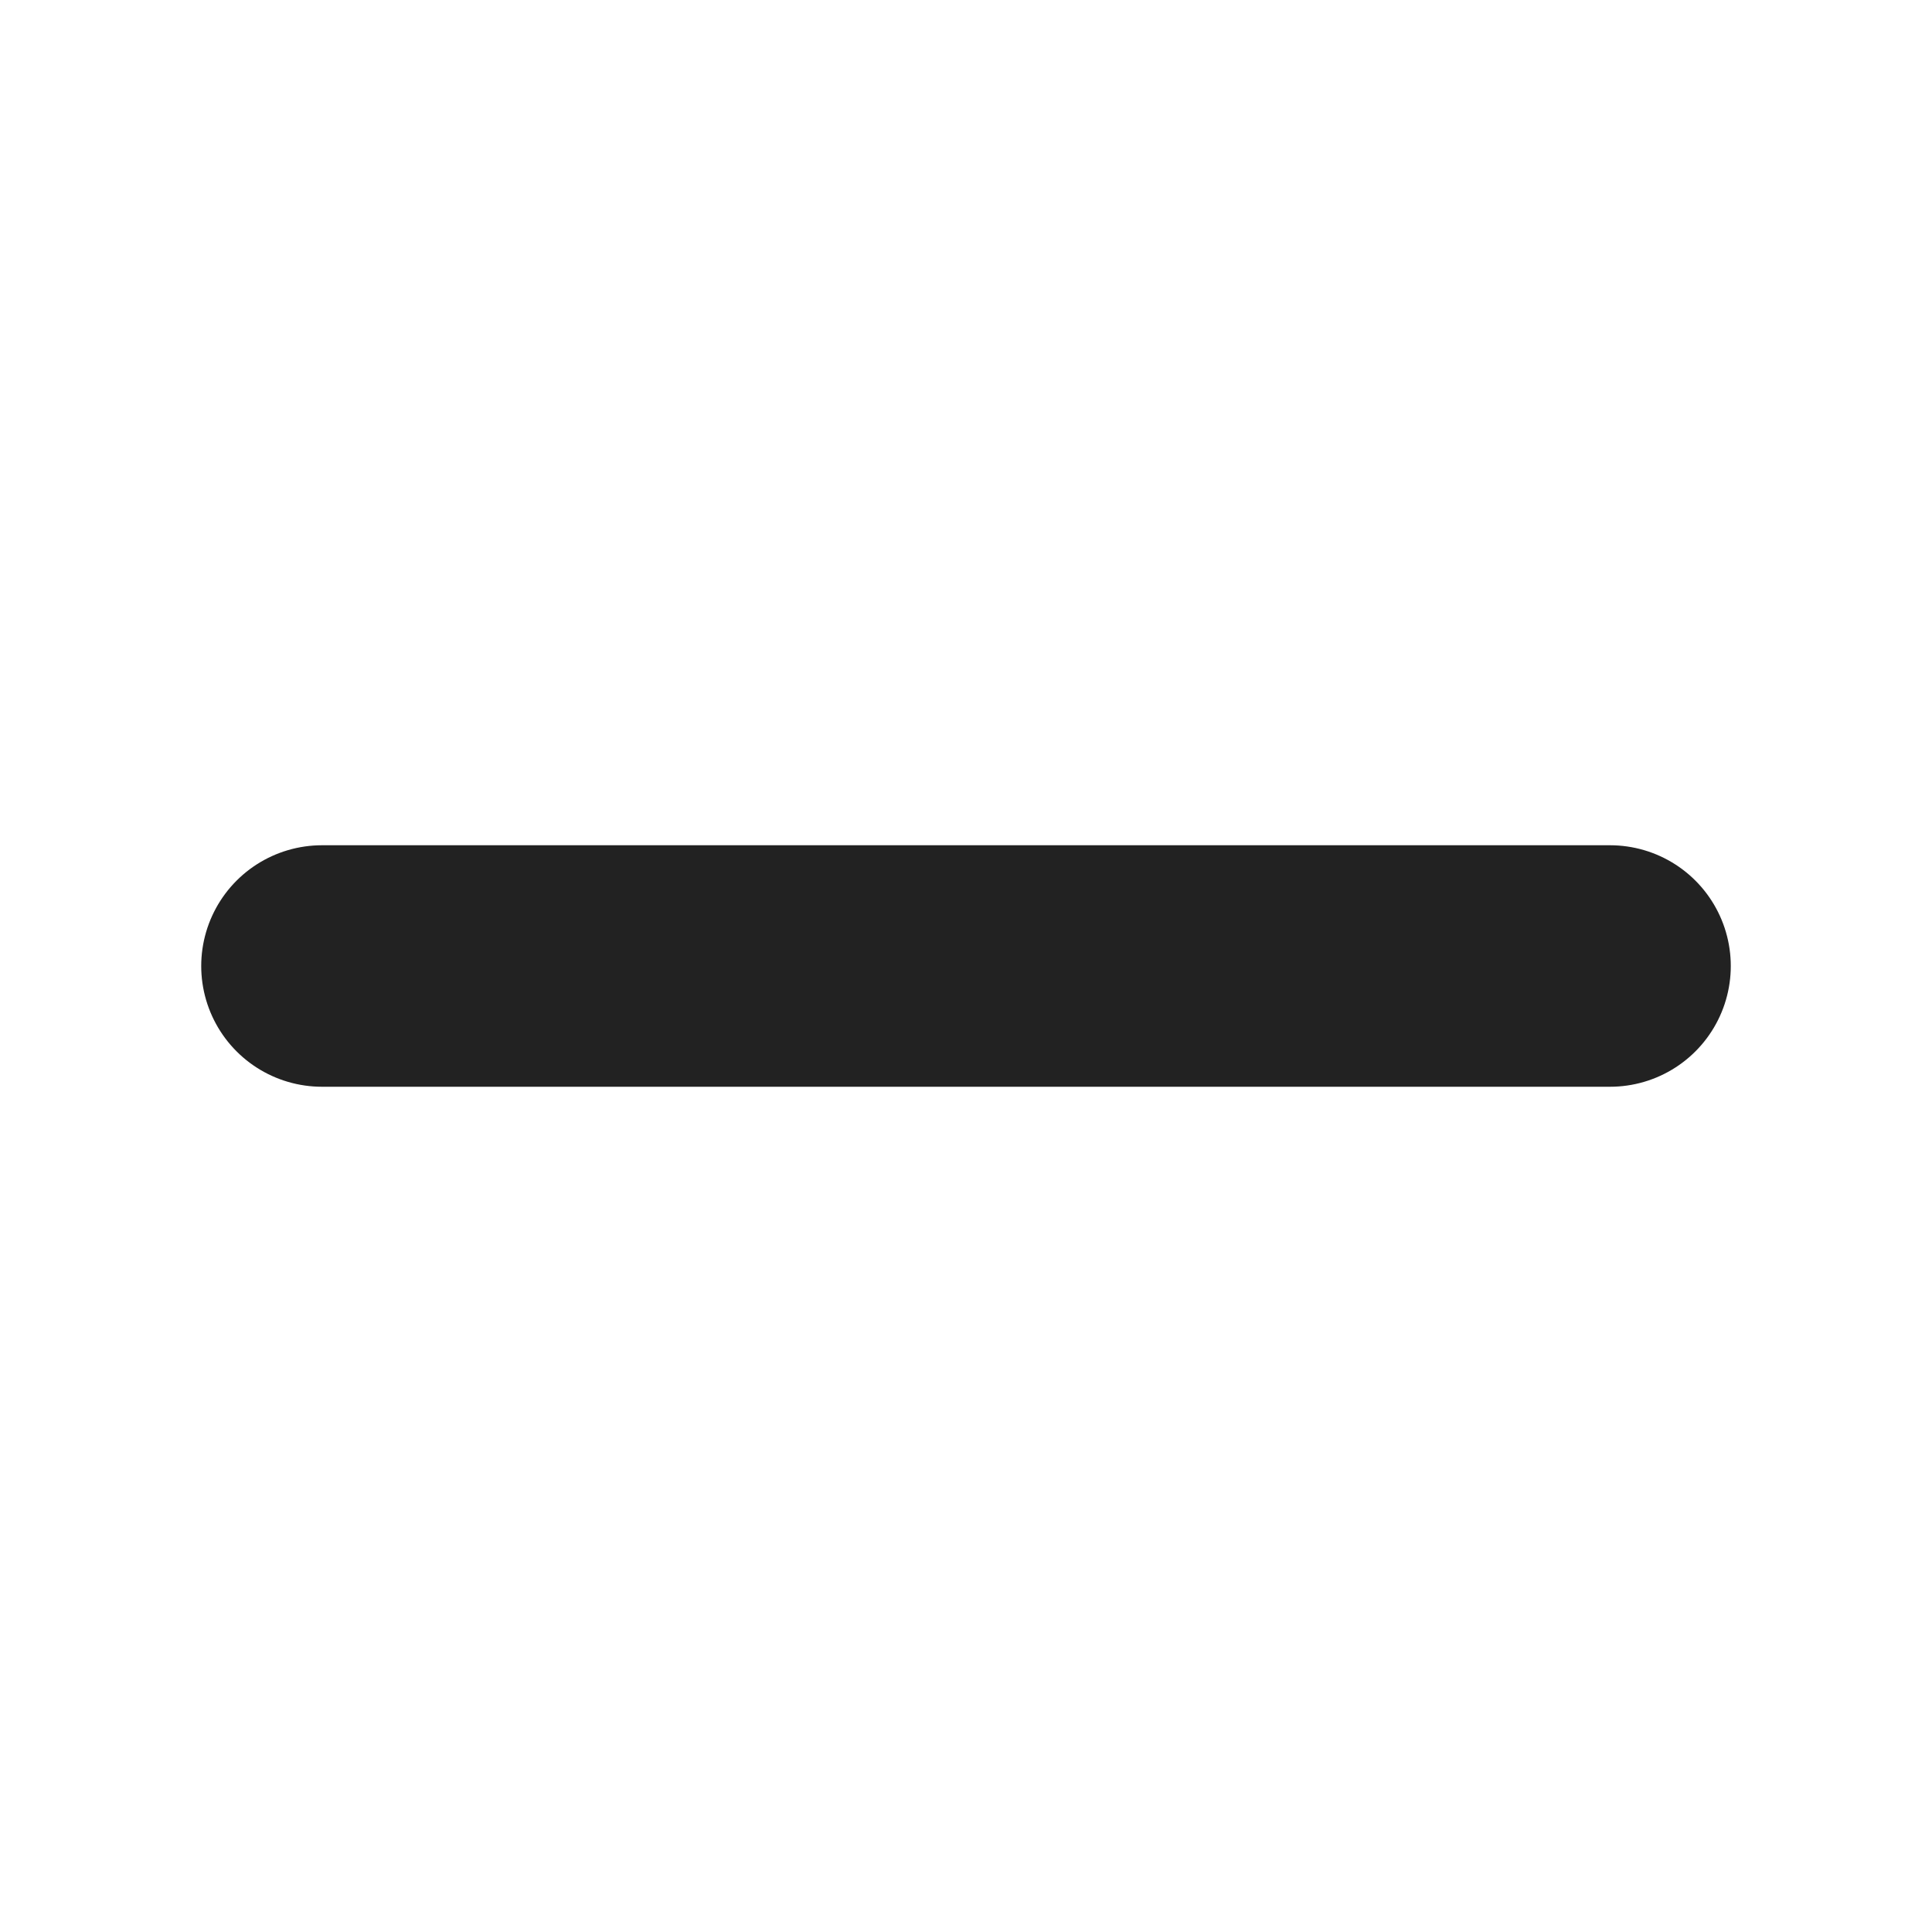
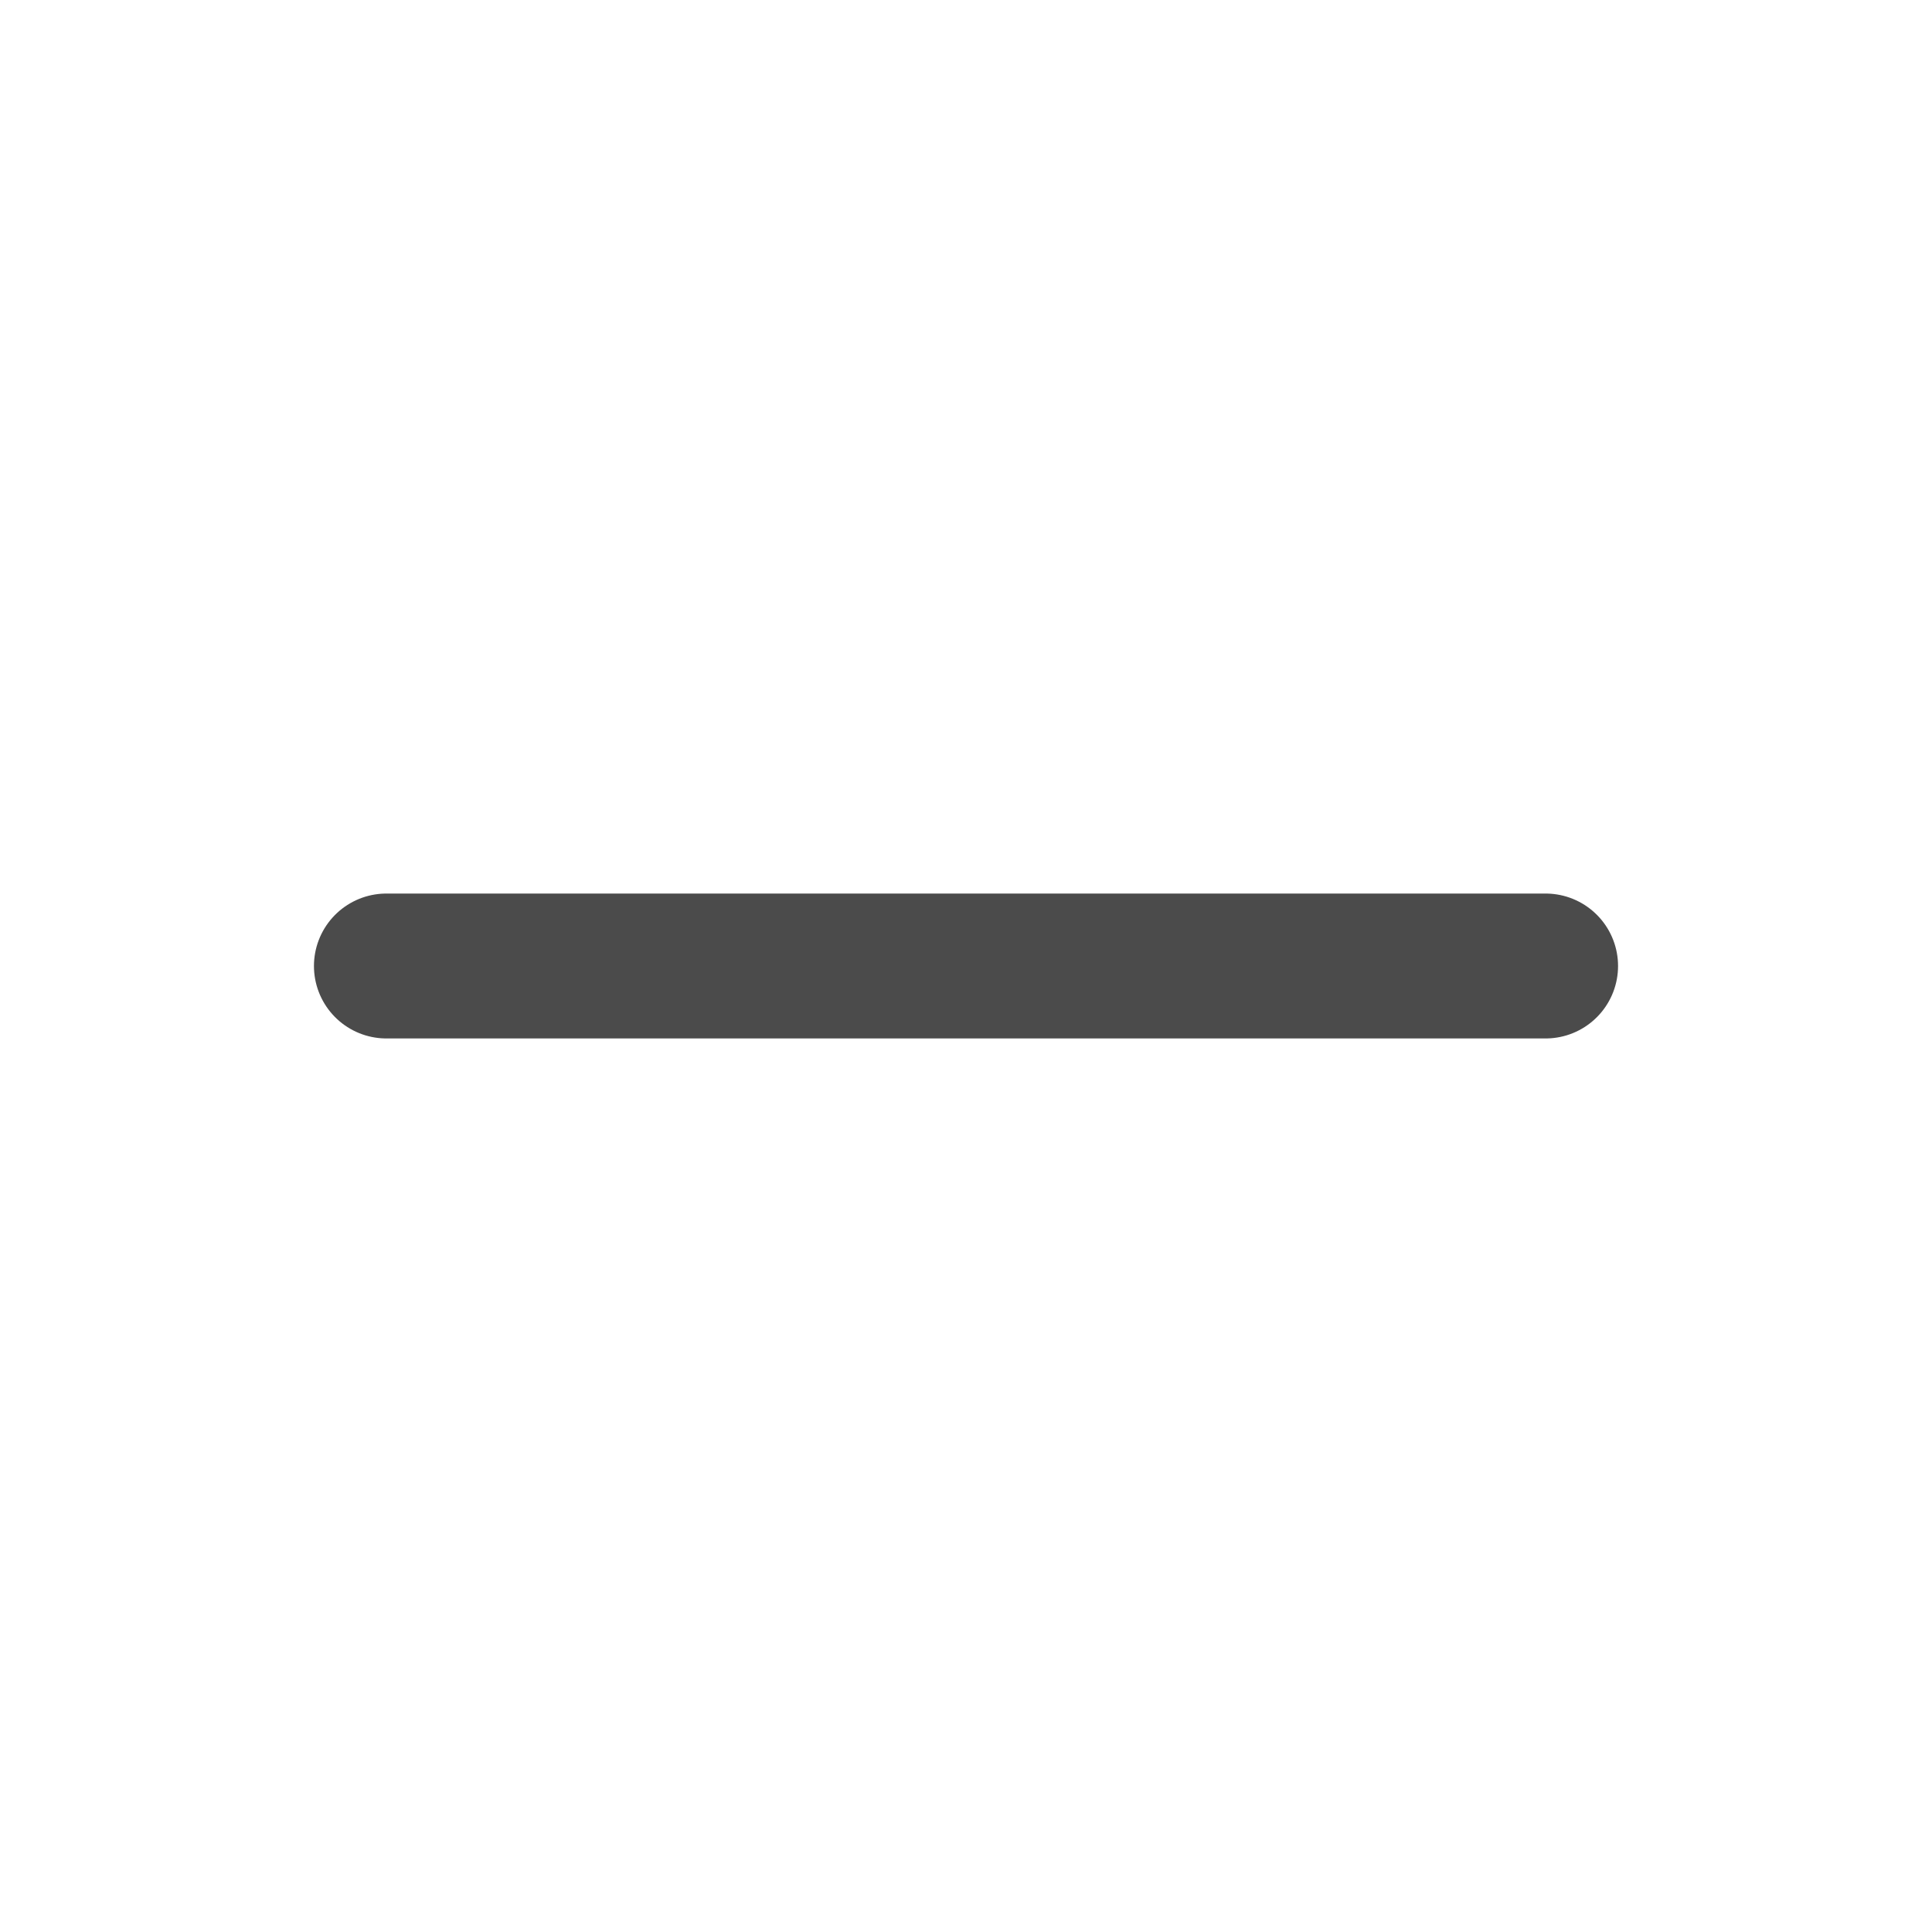
<svg xmlns="http://www.w3.org/2000/svg" preserveAspectRatio="none" overflow="visible" style="display: block;" width="20" height="20" viewBox="0 0 20 20" fill="none">
  <g id="at-icons:minus">
-     <path id="Vector" d="M16.667 10H3.333" stroke="#222222" stroke-width="2.5" stroke-linecap="round" />
+     <path id="Vector" d="M16 10H4" stroke="#4B4B4B" stroke-width="1.5" stroke-linecap="round" />
  </g>
</svg>
